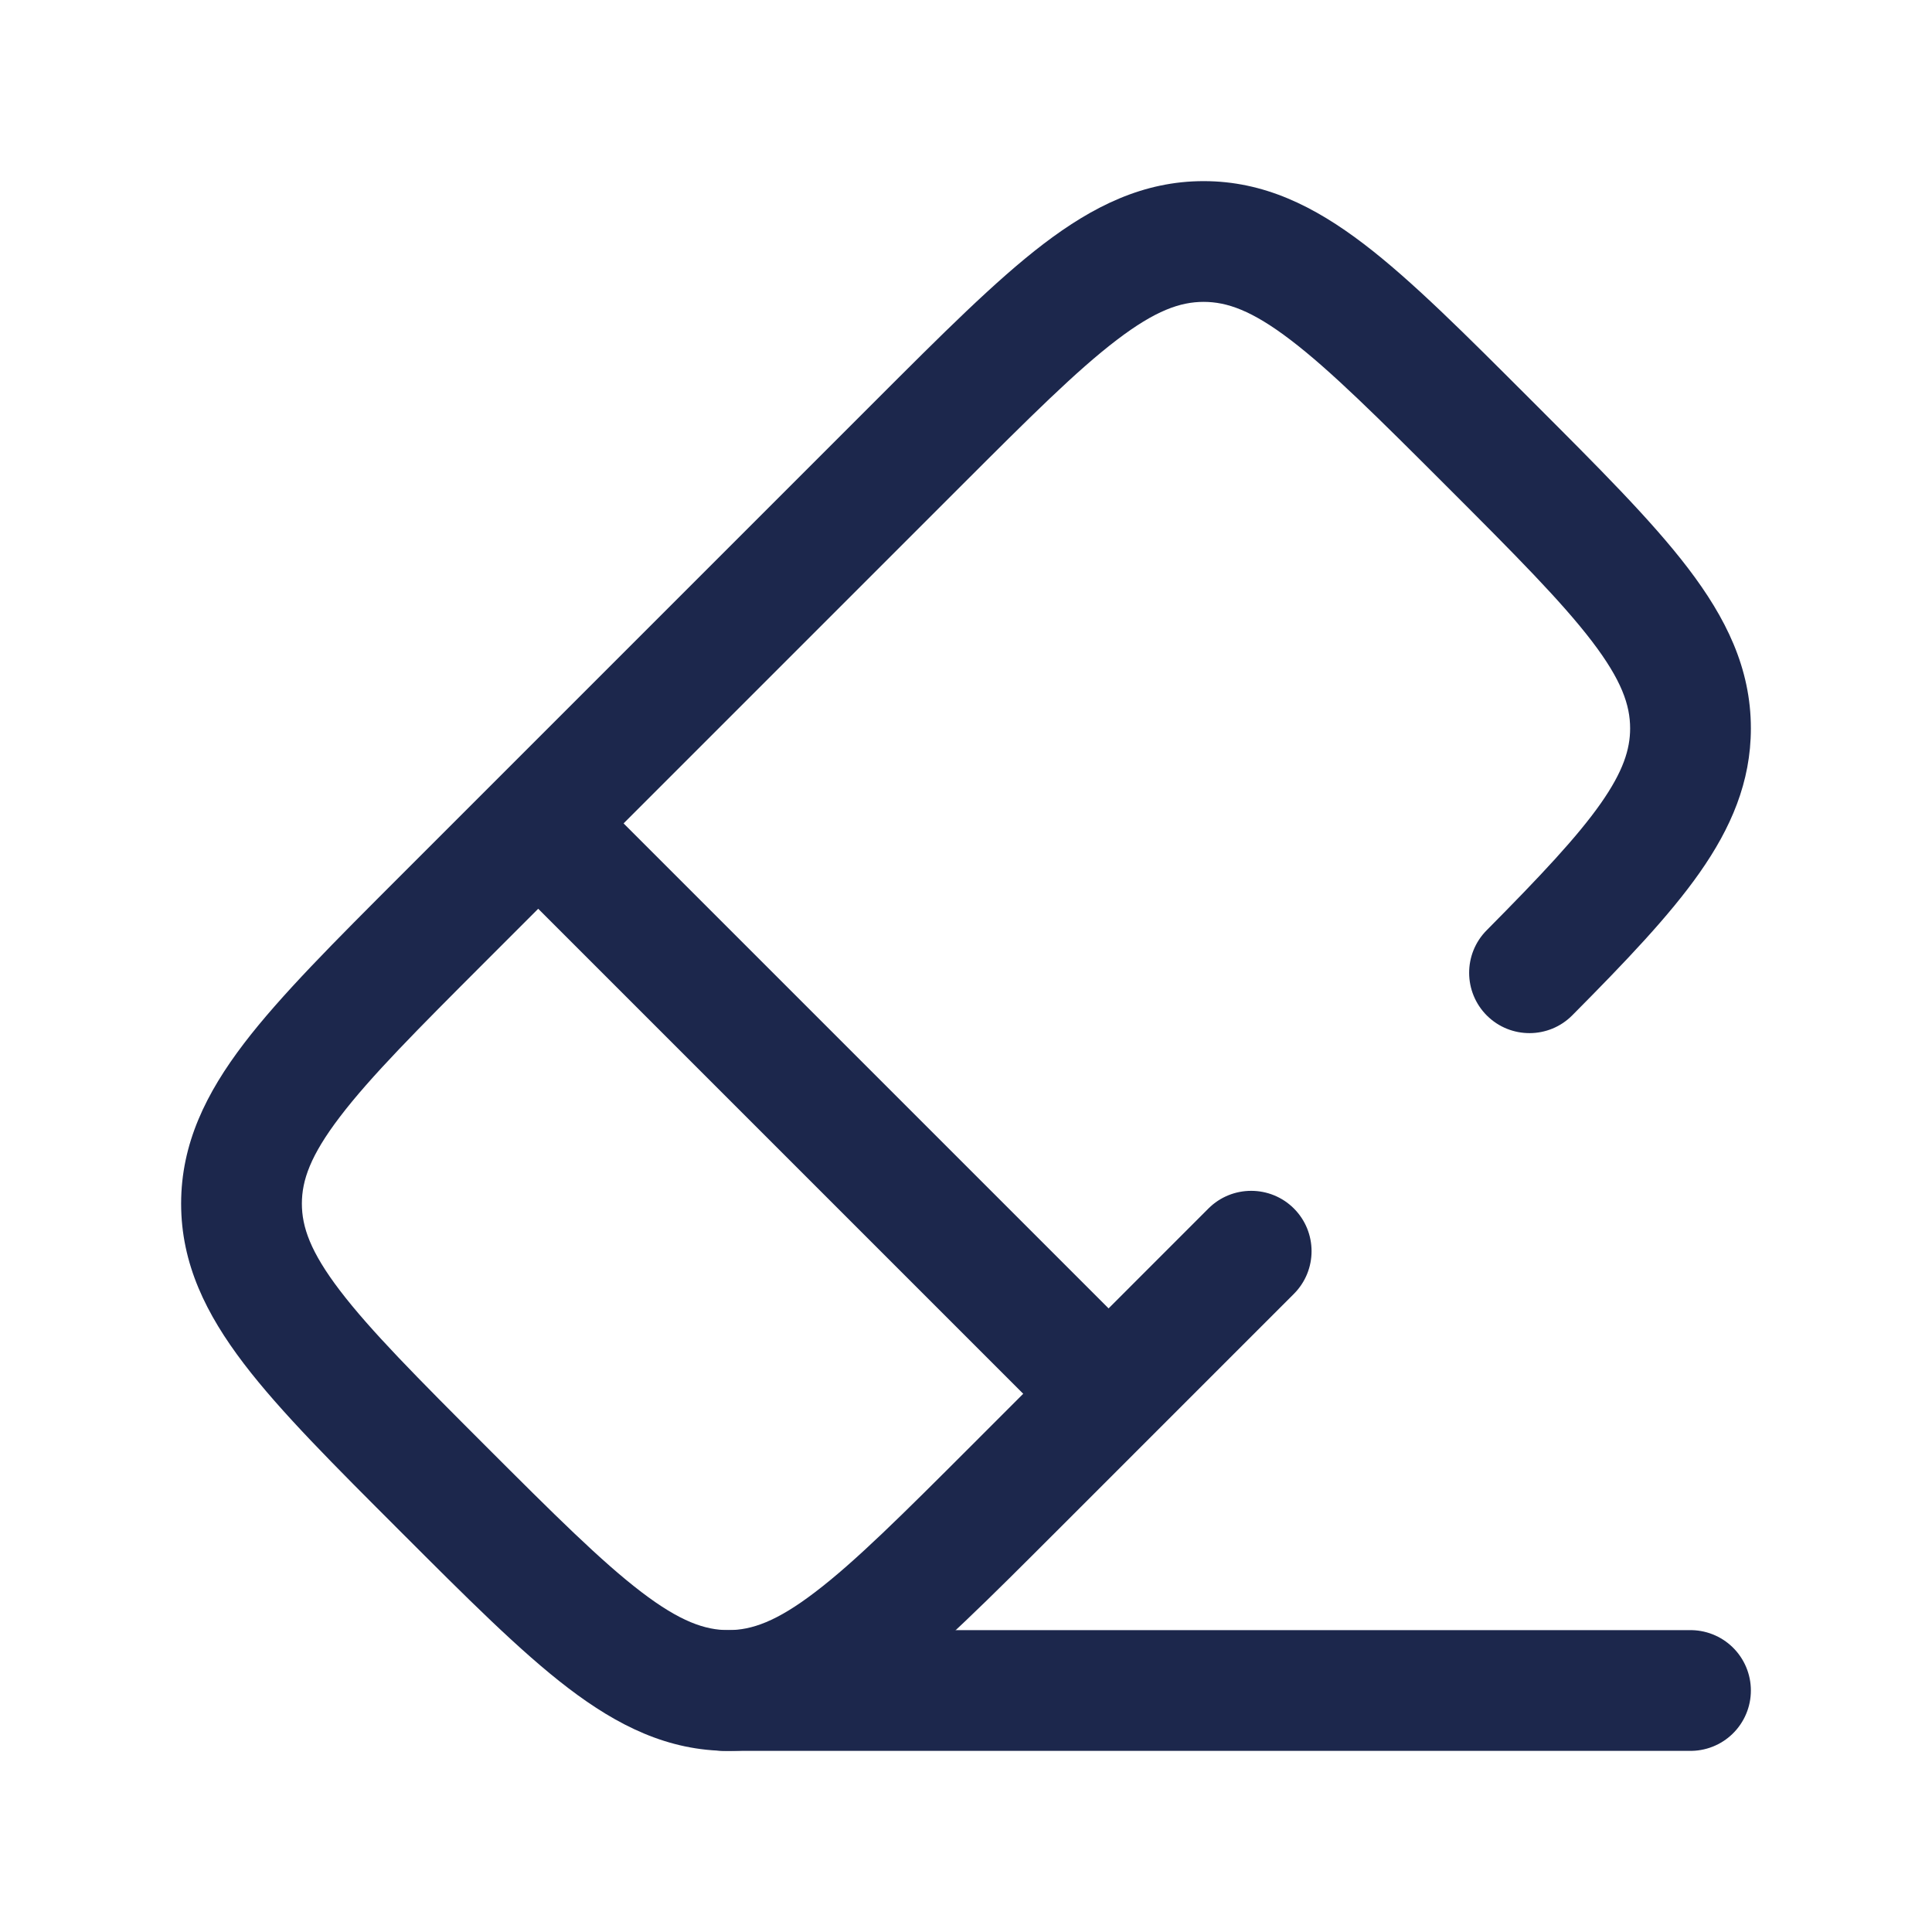
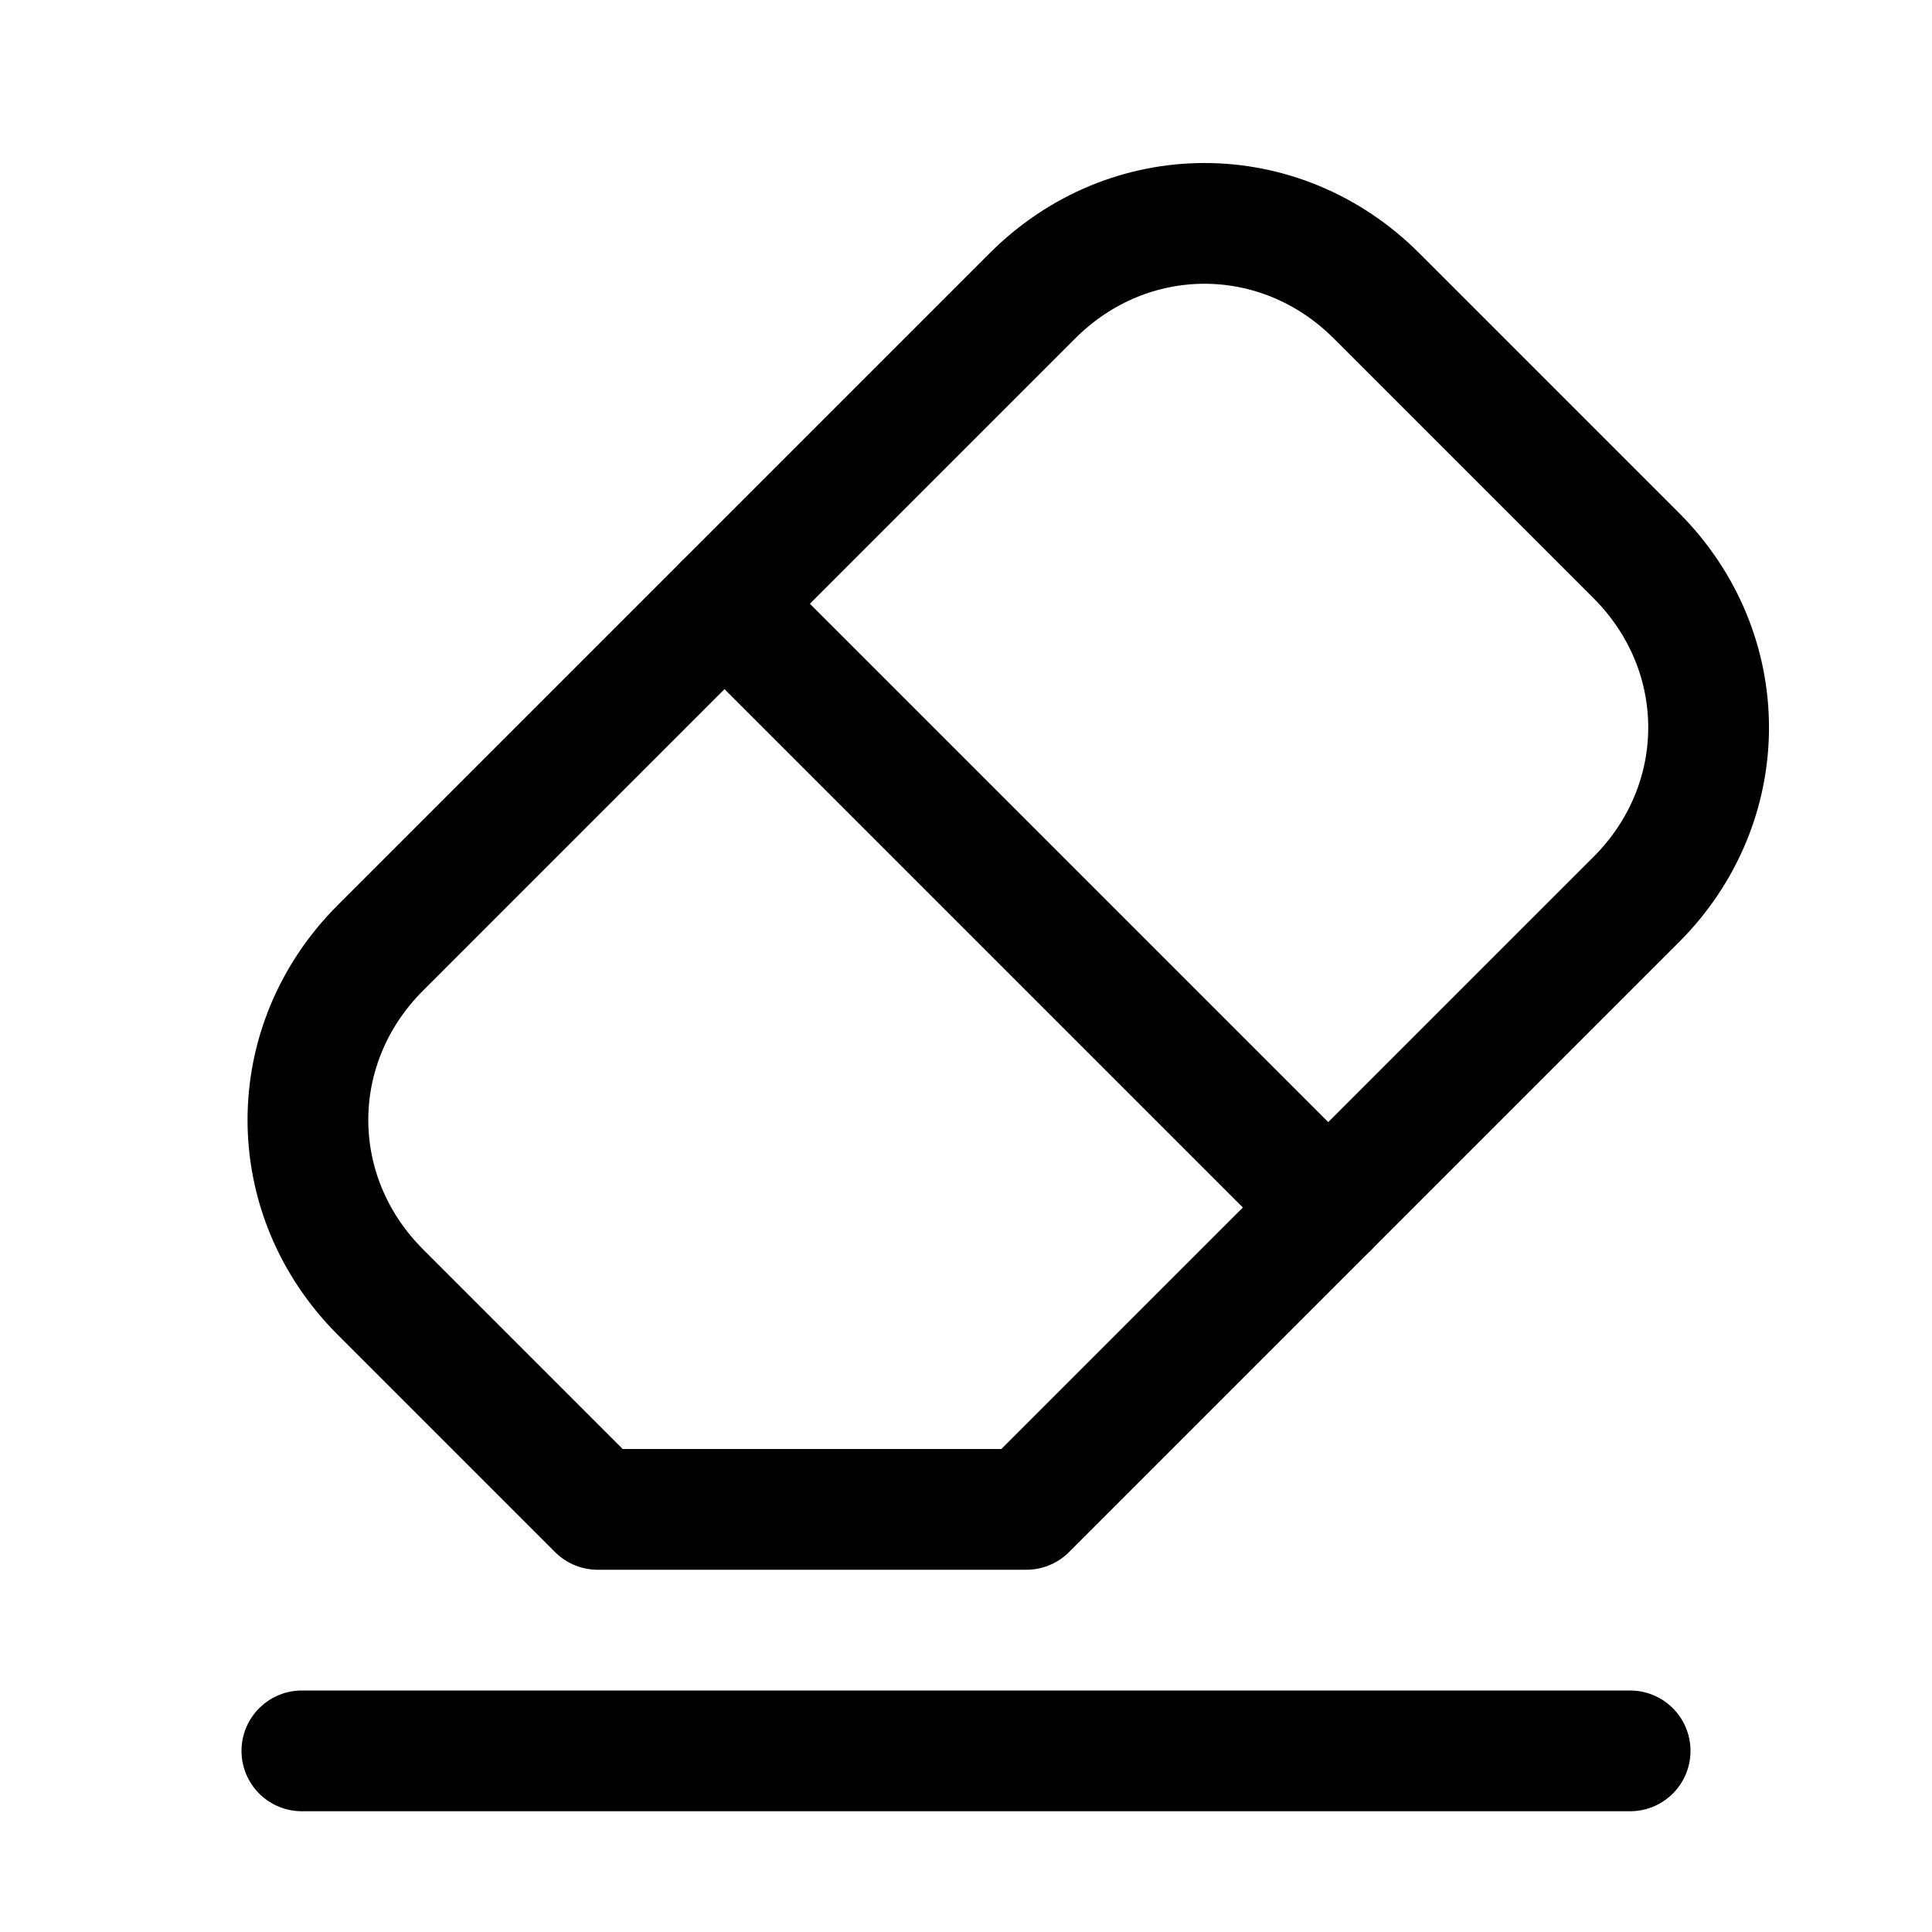
- <svg xmlns="http://www.w3.org/2000/svg" width="800px" height="800px" viewBox="0 0 24 24" fill="none">
-   <path d="M5.505 11.41L6.035 11.94L5.505 11.41ZM3 14.952H2.25H3ZM12.59 18.495L12.06 17.965L12.59 18.495ZM9.048 21V21.75V21ZM11.41 5.505L10.879 4.975L11.41 5.505ZM13.241 17.844C13.534 18.137 14.009 18.137 14.302 17.844C14.595 17.552 14.595 17.077 14.302 16.784L13.241 17.844ZM7.216 9.698C6.923 9.405 6.449 9.405 6.156 9.698C5.863 9.991 5.863 10.466 6.156 10.759L7.216 9.698ZM16.073 16.073C16.366 15.78 16.366 15.305 16.073 15.012C15.78 14.72 15.305 14.72 15.012 15.012L16.073 16.073ZM18.468 11.556C18.176 11.85 18.178 12.325 18.472 12.617C18.766 12.908 19.241 12.906 19.532 12.612L18.468 11.556ZM6.035 11.94L11.94 6.035L10.879 4.975L4.975 10.879L6.035 11.94ZM6.035 17.965C5.185 17.115 4.602 16.529 4.223 16.032C3.856 15.551 3.75 15.241 3.75 14.952H2.25C2.25 15.701 2.562 16.327 3.03 16.941C3.485 17.538 4.155 18.205 4.975 19.025L6.035 17.965ZM4.975 10.879C4.155 11.699 3.485 12.367 3.03 12.963C2.562 13.577 2.25 14.204 2.25 14.952H3.75C3.75 14.663 3.856 14.354 4.223 13.873C4.602 13.375 5.185 12.79 6.035 11.94L4.975 10.879ZM12.06 17.965C11.21 18.815 10.625 19.398 10.127 19.777C9.647 20.144 9.337 20.25 9.048 20.25V21.75C9.796 21.75 10.423 21.438 11.037 20.97C11.633 20.515 12.301 19.845 13.121 19.025L12.06 17.965ZM4.975 19.025C5.795 19.845 6.462 20.515 7.059 20.97C7.673 21.438 8.299 21.75 9.048 21.75V20.25C8.759 20.25 8.449 20.144 7.968 19.777C7.471 19.398 6.885 18.815 6.035 17.965L4.975 19.025ZM17.965 6.035C18.815 6.885 19.398 7.471 19.777 7.968C20.144 8.449 20.25 8.759 20.25 9.048H21.75C21.75 8.299 21.438 7.673 20.97 7.059C20.515 6.462 19.845 5.795 19.025 4.975L17.965 6.035ZM19.025 4.975C18.205 4.155 17.538 3.485 16.941 3.03C16.327 2.562 15.701 2.25 14.952 2.25V3.75C15.241 3.75 15.551 3.856 16.032 4.223C16.529 4.602 17.115 5.185 17.965 6.035L19.025 4.975ZM11.94 6.035C12.79 5.185 13.375 4.602 13.873 4.223C14.354 3.856 14.663 3.75 14.952 3.75V2.25C14.204 2.25 13.577 2.562 12.963 3.03C12.367 3.485 11.699 4.155 10.879 4.975L11.94 6.035ZM14.302 16.784L7.216 9.698L6.156 10.759L13.241 17.844L14.302 16.784ZM15.012 15.012L12.06 17.965L13.121 19.025L16.073 16.073L15.012 15.012ZM19.532 12.612C20.193 11.946 20.738 11.376 21.114 10.84C21.502 10.287 21.75 9.715 21.75 9.048H20.25C20.25 9.308 20.164 9.582 19.886 9.979C19.595 10.394 19.14 10.878 18.468 11.556L19.532 12.612Z" fill="#1C274C" />
-   <path d="M9 21H21" stroke="#1C274C" stroke-width="1.5" stroke-linecap="round" />
+ <svg xmlns="http://www.w3.org/2000/svg" version="1.1" id="Icons" viewBox="0 0 32 32" xml:space="preserve">
+   <style type="text/css">
+ 	.st0{fill:none;stroke:#000000;stroke-width:2;stroke-linecap:round;stroke-linejoin:round;stroke-miterlimit:10;}
+ 	.st1{fill:none;stroke:#000000;stroke-width:2;stroke-linecap:round;stroke-linejoin:round;}
+ 	.st2{fill:none;stroke:#000000;stroke-width:2;stroke-linecap:round;stroke-linejoin:round;stroke-dasharray:6,6;}
+ 	.st3{fill:none;stroke:#000000;stroke-width:2;stroke-linecap:round;stroke-linejoin:round;stroke-dasharray:4,4;}
+ 	.st4{fill:none;stroke:#000000;stroke-width:2;stroke-linecap:round;}
+ 	.st5{fill:none;stroke:#000000;stroke-width:2;stroke-linecap:round;stroke-dasharray:3.108,3.108;}
+ 
+ 		.st6{fill:none;stroke:#000000;stroke-width:2;stroke-linecap:round;stroke-linejoin:round;stroke-miterlimit:10;stroke-dasharray:4,3;}
+ </style>
+   <line class="st0" x1="5" y1="29" x2="27" y2="29" />
+   <line class="st0" x1="12" y1="10" x2="22" y2="20" />
+   <path class="st0" d="M9.9,25H17l10.1-10.1c1.6-1.6,1.6-4.1,0-5.7l-4.3-4.3c-1.6-1.6-4.1-1.6-5.7,0L6.3,15.7c-1.6,1.6-1.6,4.1,0,5.7  L9.9,25z" />
</svg>
